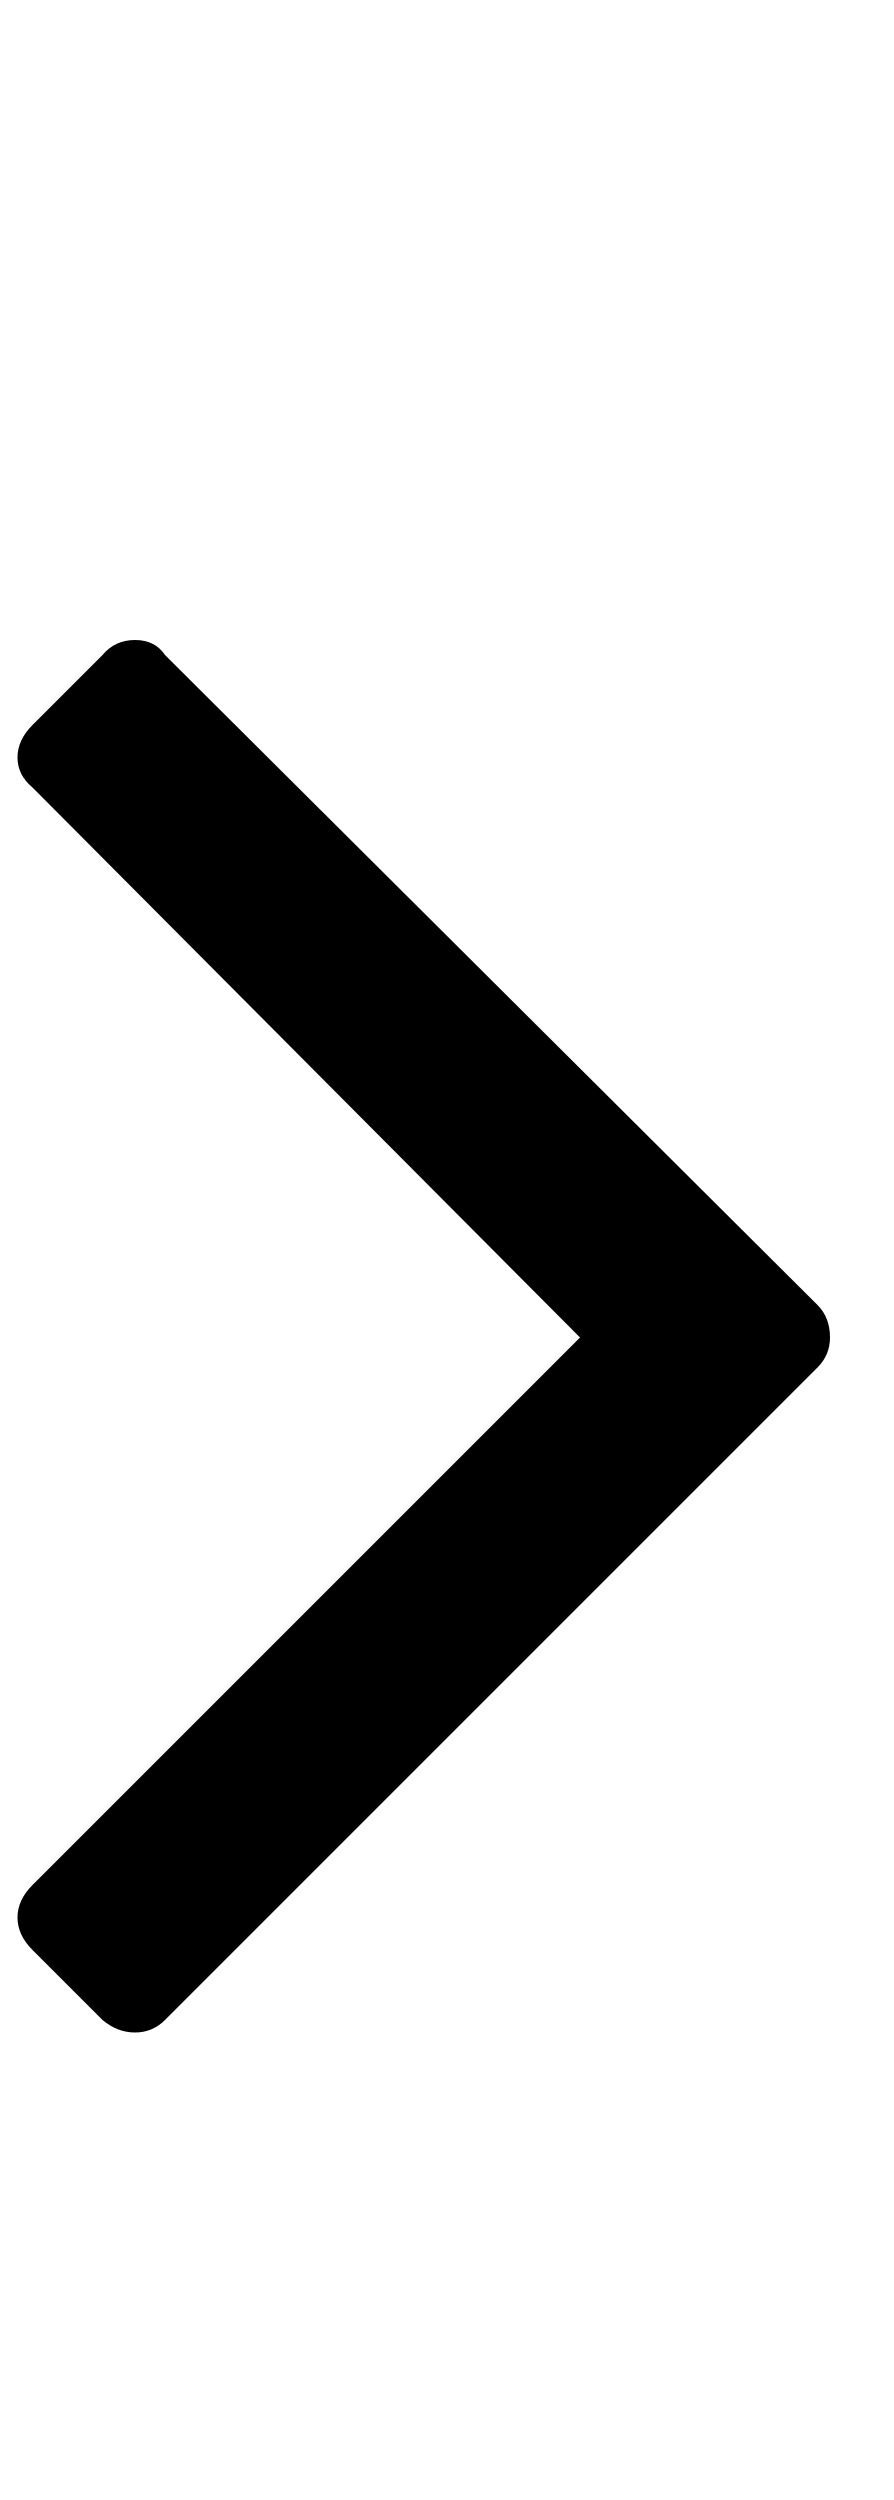
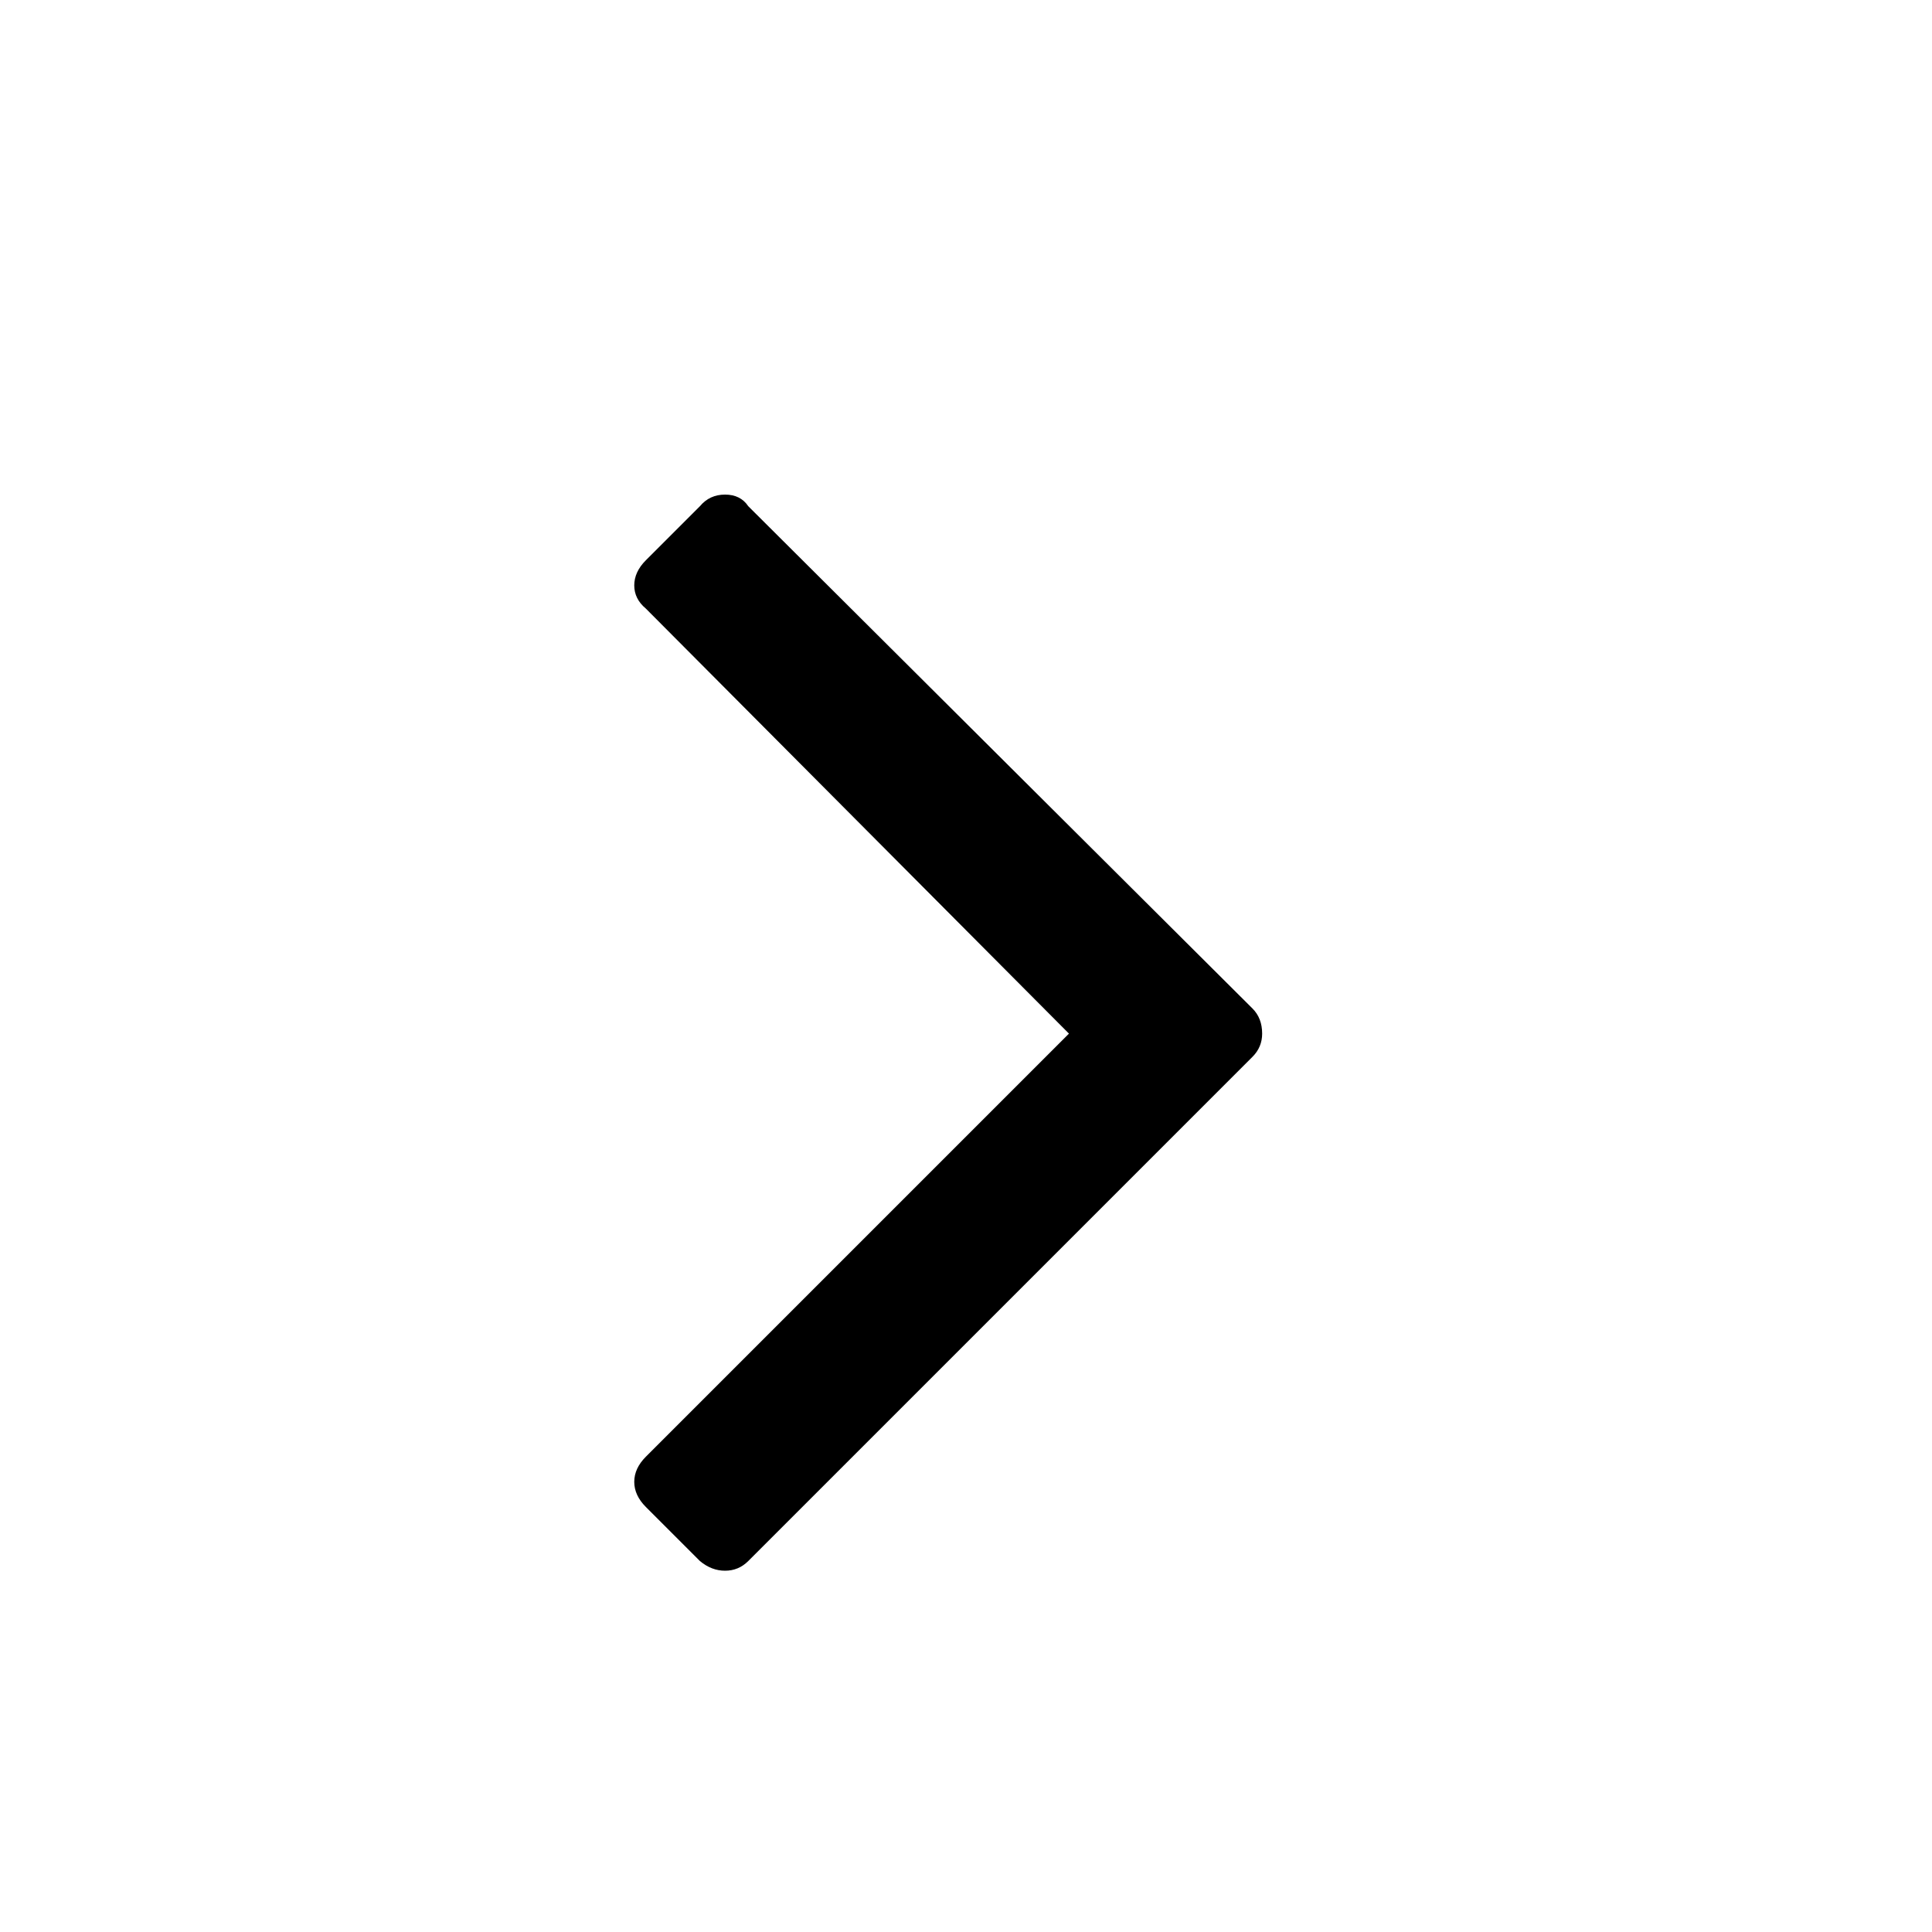
- <svg xmlns="http://www.w3.org/2000/svg" version="1.1" width="366" height="1024" viewBox="0 0 366 1024">
+ <svg xmlns="http://www.w3.org/2000/svg" version="1.1" width="25" height="25" viewBox="0 0 366 1024">
  <g id="icomoon-ignore">
</g>
  <path d="M339.968 547.84q0 7.168-5.12 12.288l-267.264 267.264q-5.12 5.12-12.288 5.12t-13.312-5.12l-28.672-28.672q-6.144-6.144-6.144-13.312t6.144-13.312l224.256-224.256-224.256-225.28q-6.144-5.12-6.144-12.288t6.144-13.312l28.672-28.672q5.12-6.144 13.312-6.144t12.288 6.144l267.264 266.24q5.12 5.12 5.12 13.312z" />
</svg>
